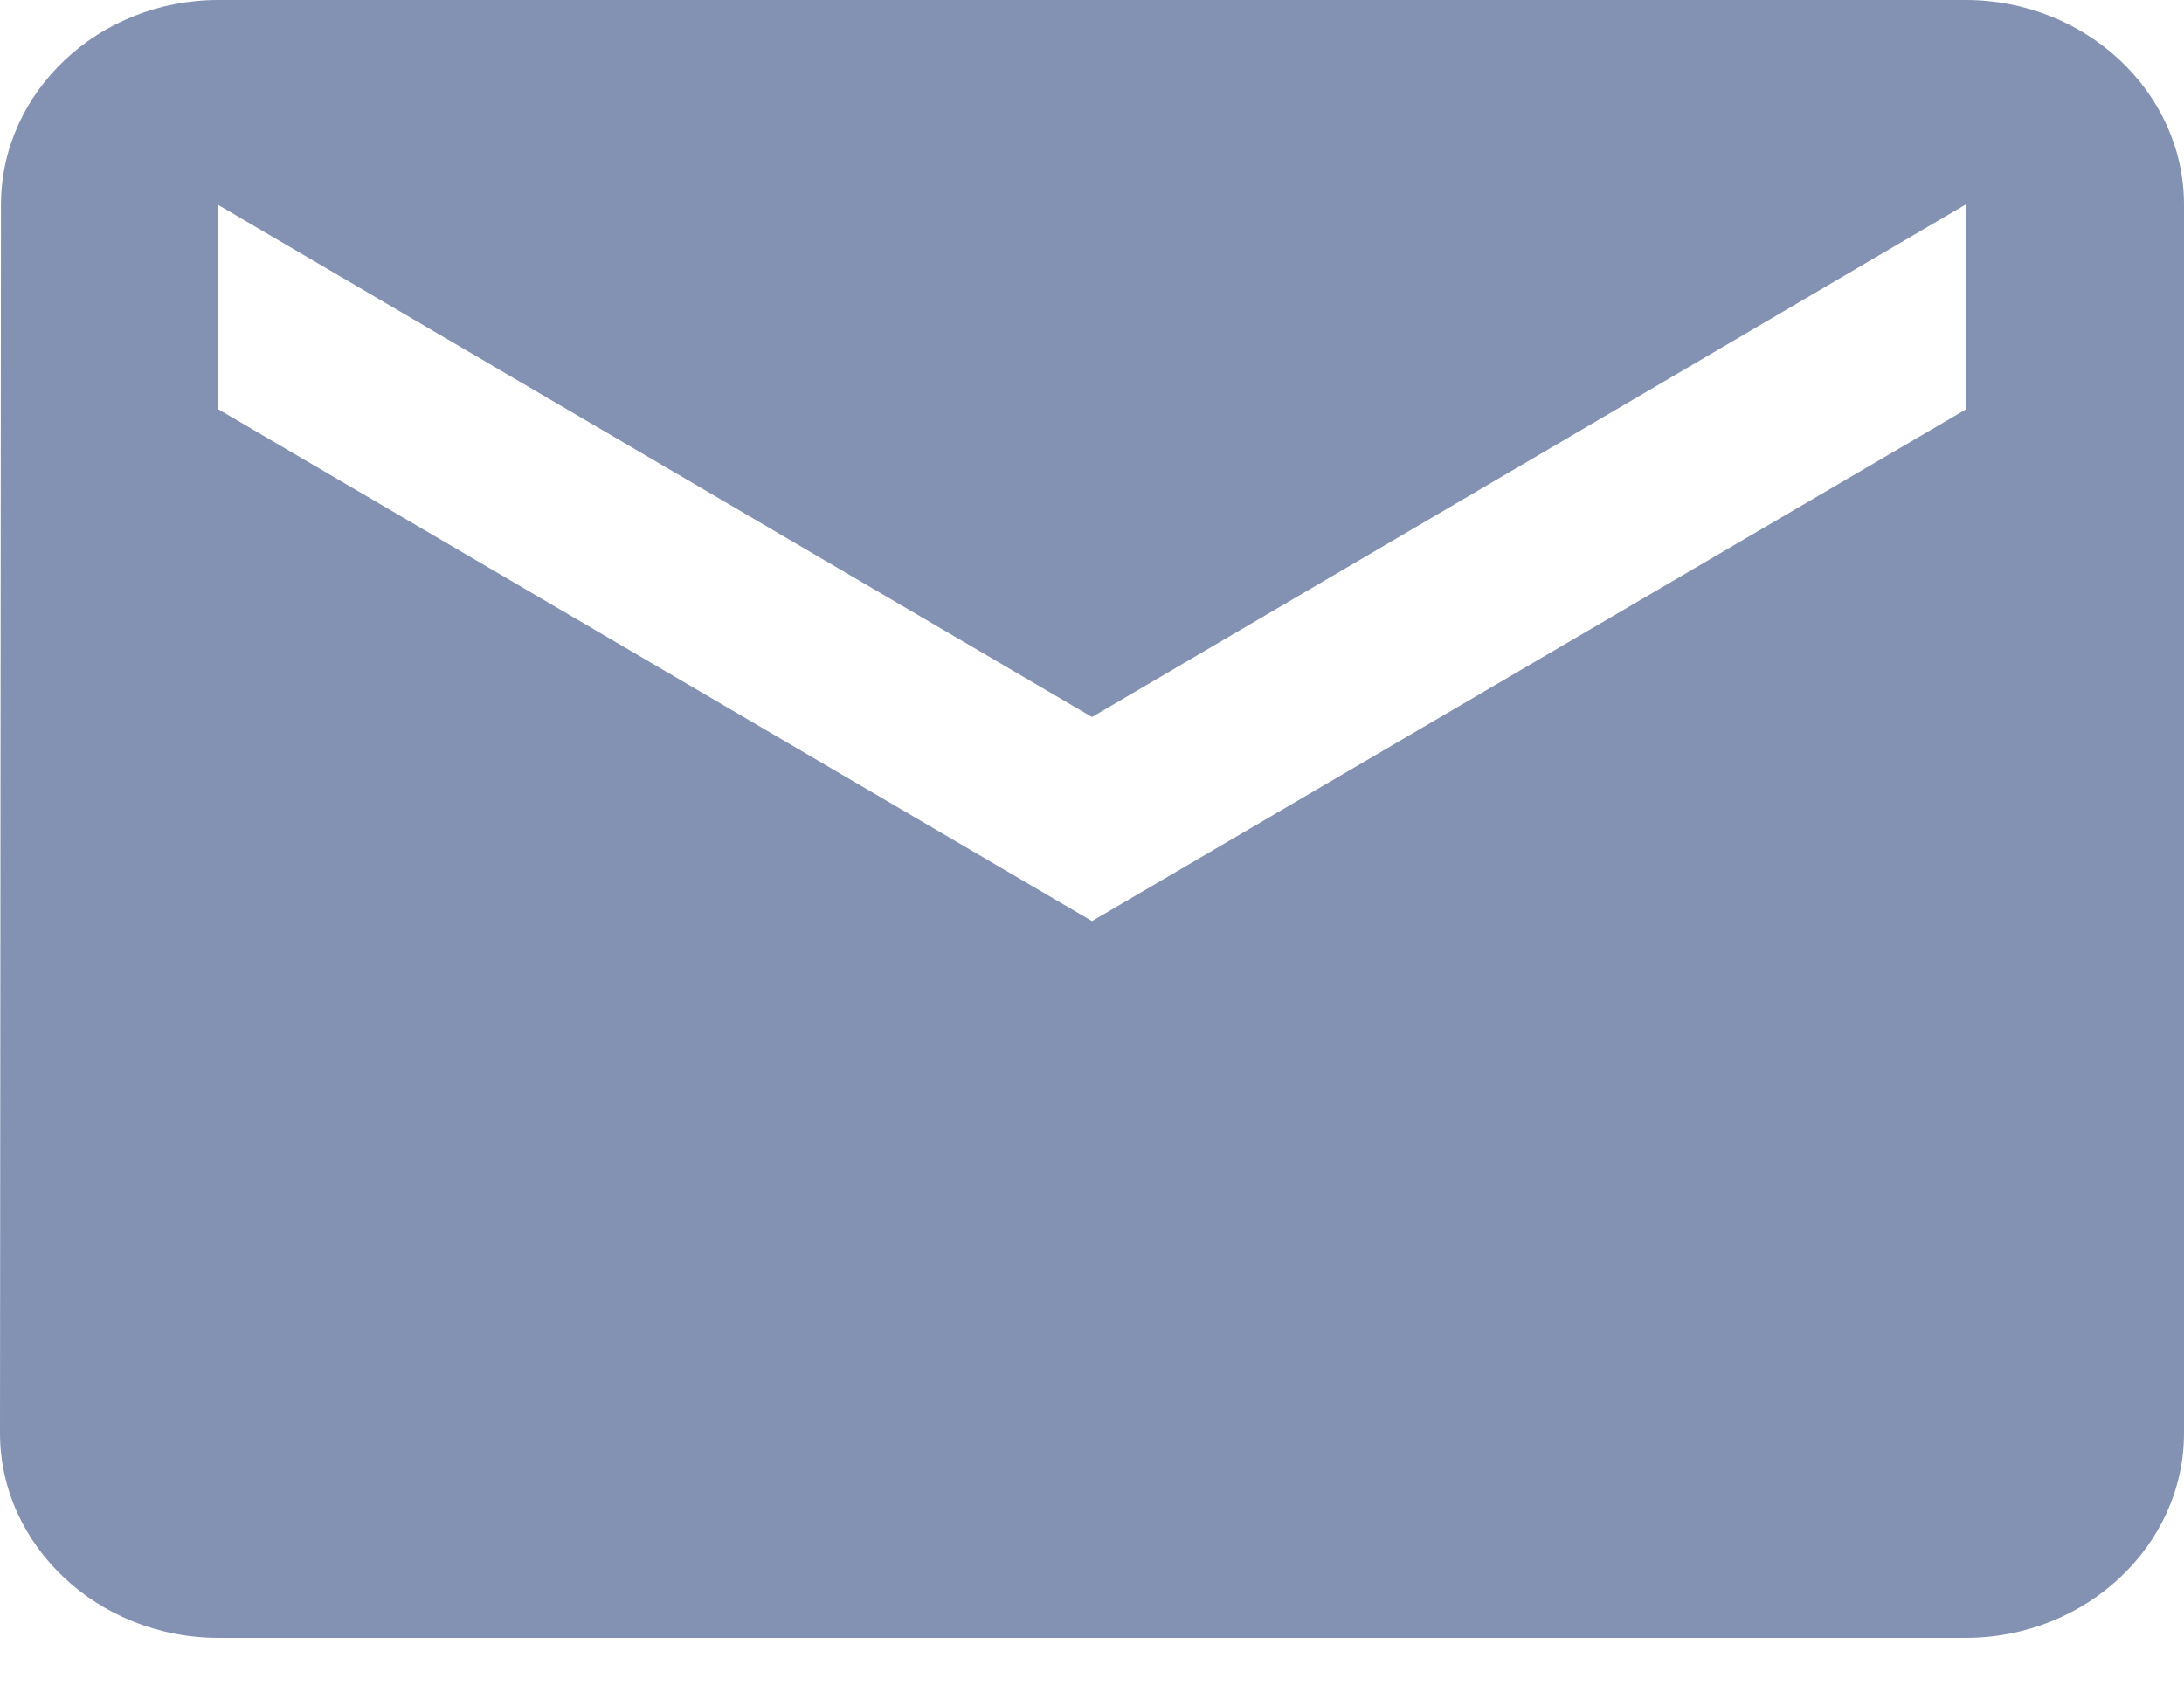
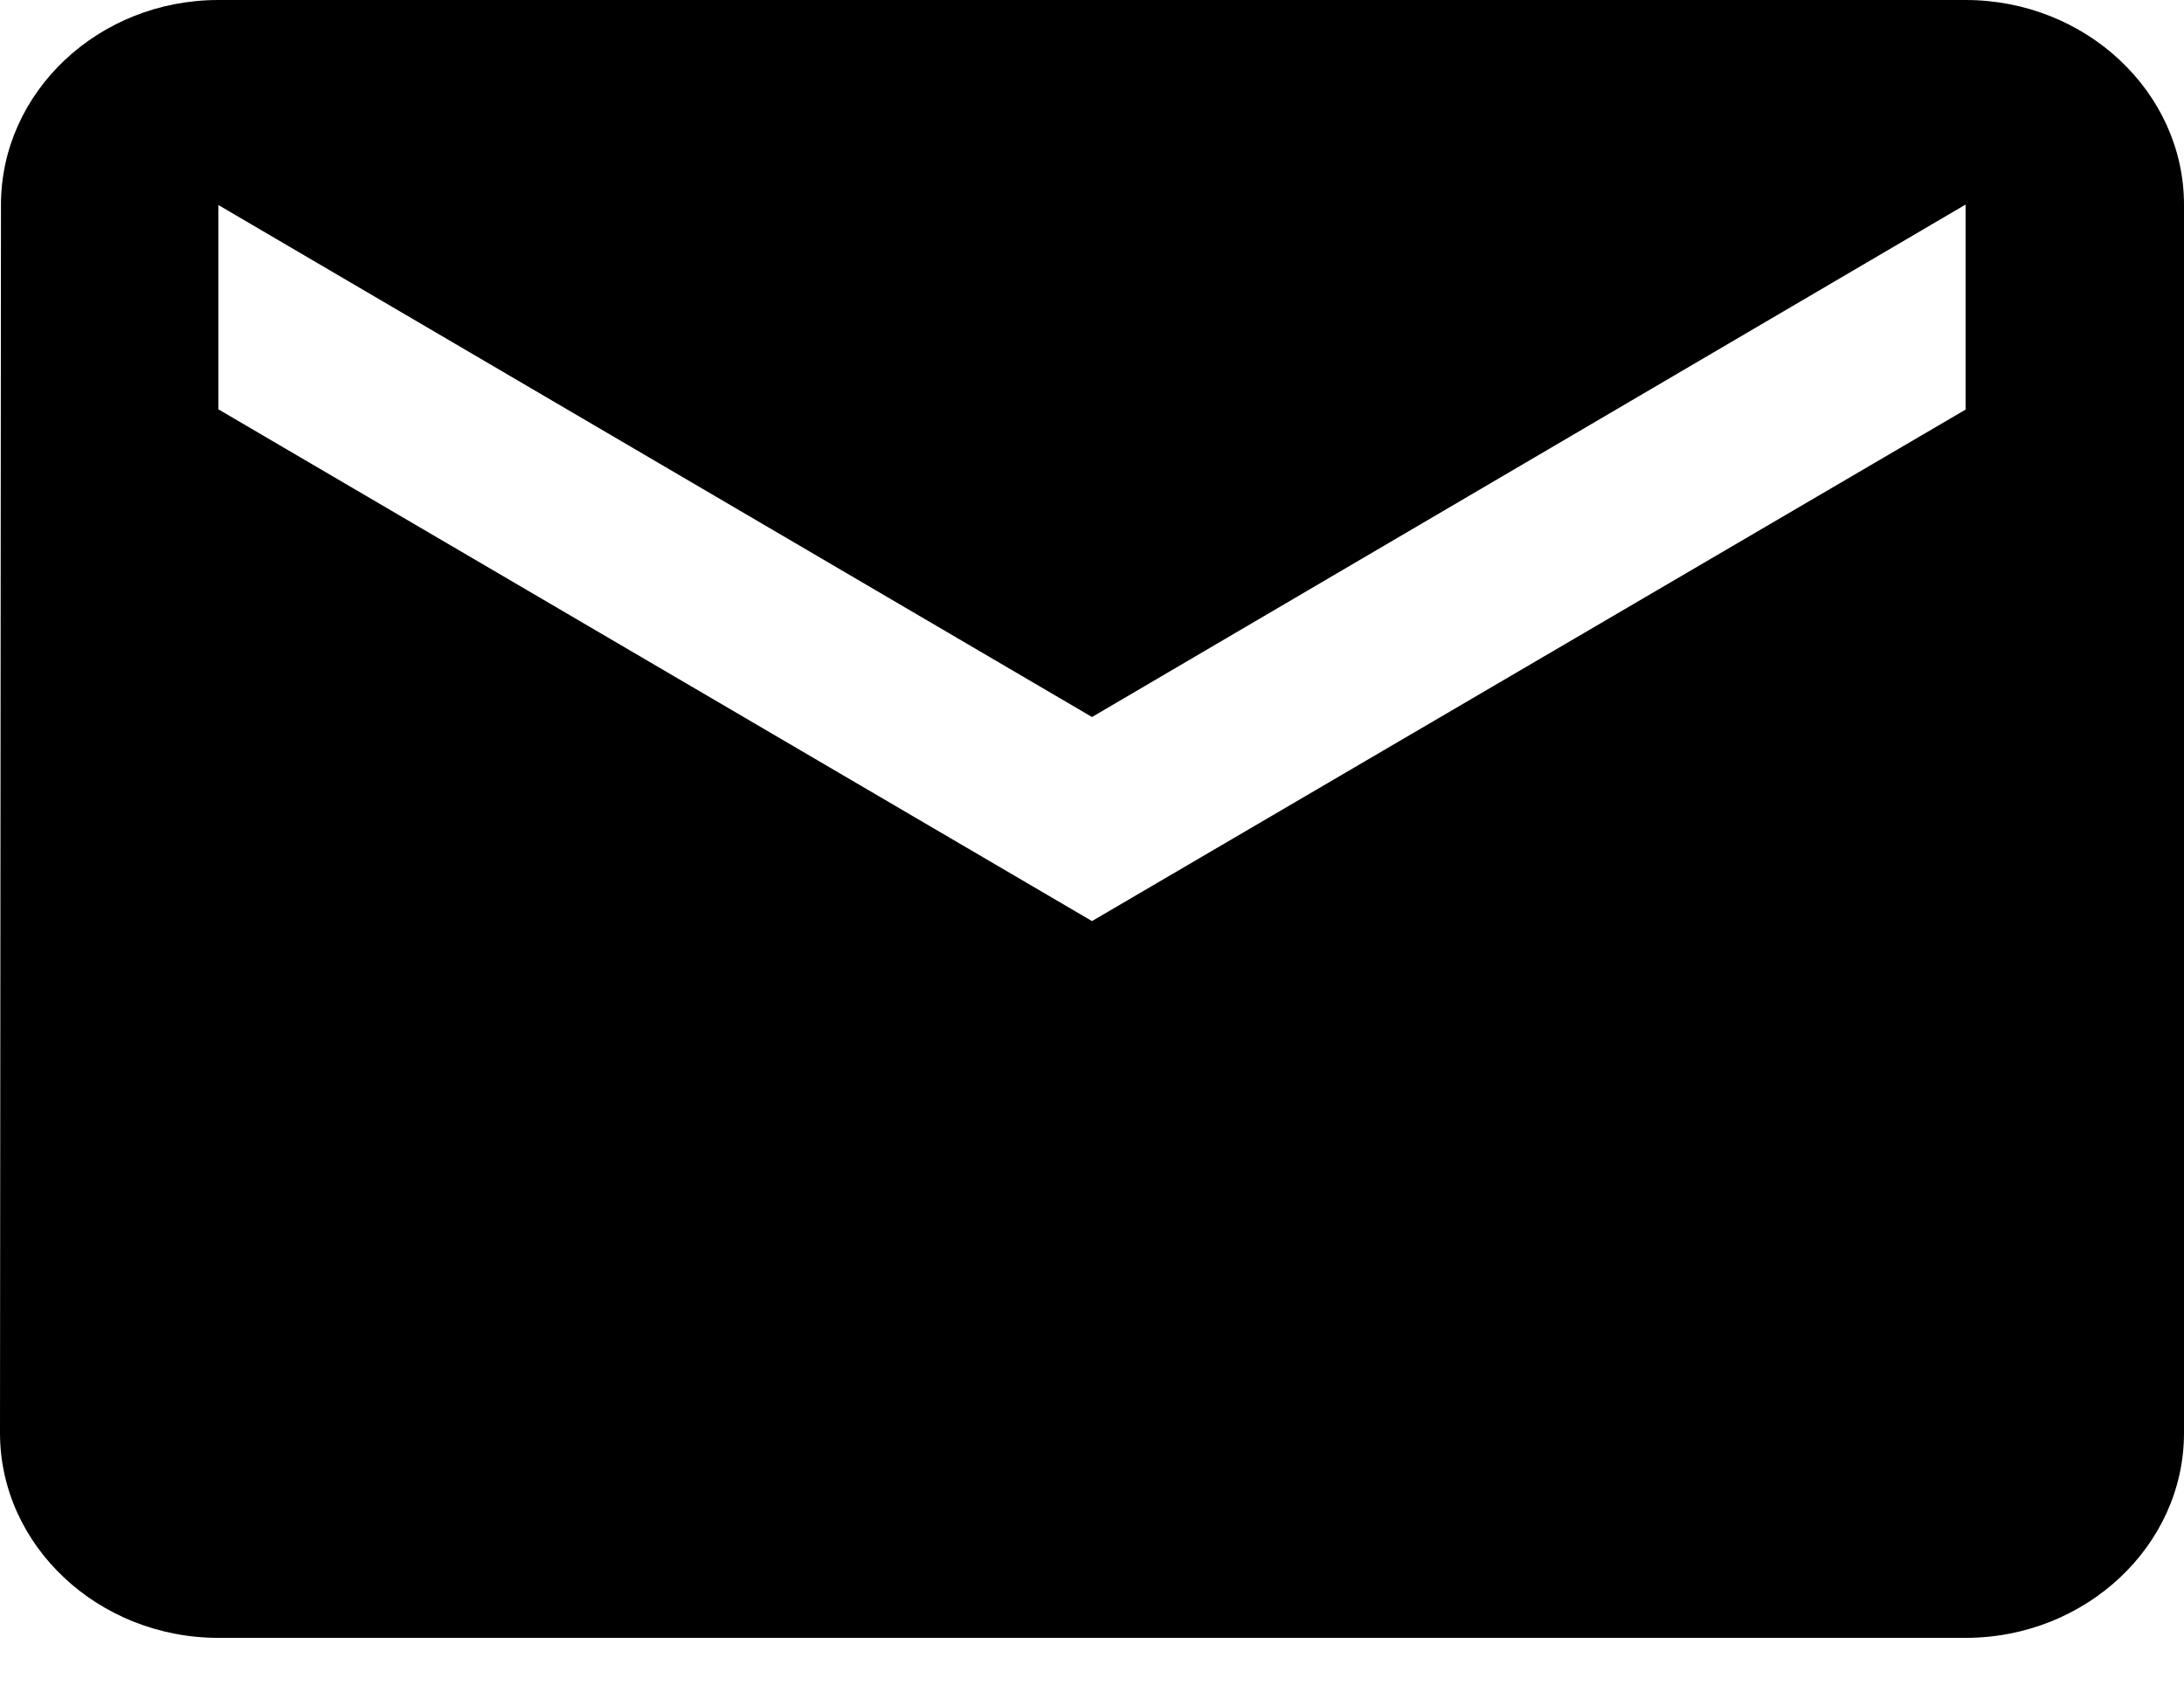
- <svg xmlns="http://www.w3.org/2000/svg" width="9" height="7" fill="none">
-   <path d="M8.1 0H.9C.405 0 .004.38.004.844L0 5.906c0 .464.405.844.9.844h7.2c.495 0 .9-.38.9-.844V.844C9 .38 8.595 0 8.1 0zm0 1.688L4.5 3.796.9 1.687V.845l3.6 2.11L8.1.843v.844z" fill="#8391B2" />
+ <svg xmlns="http://www.w3.org/2000/svg" width="9" height="7">
+   <path d="M8.1 0H.9C.405 0 .004.38.004.844L0 5.906c0 .464.405.844.9.844h7.2c.495 0 .9-.38.9-.844V.844C9 .38 8.595 0 8.1 0zm0 1.688L4.5 3.796.9 1.687V.845l3.6 2.11L8.1.843v.844z" />
</svg>
